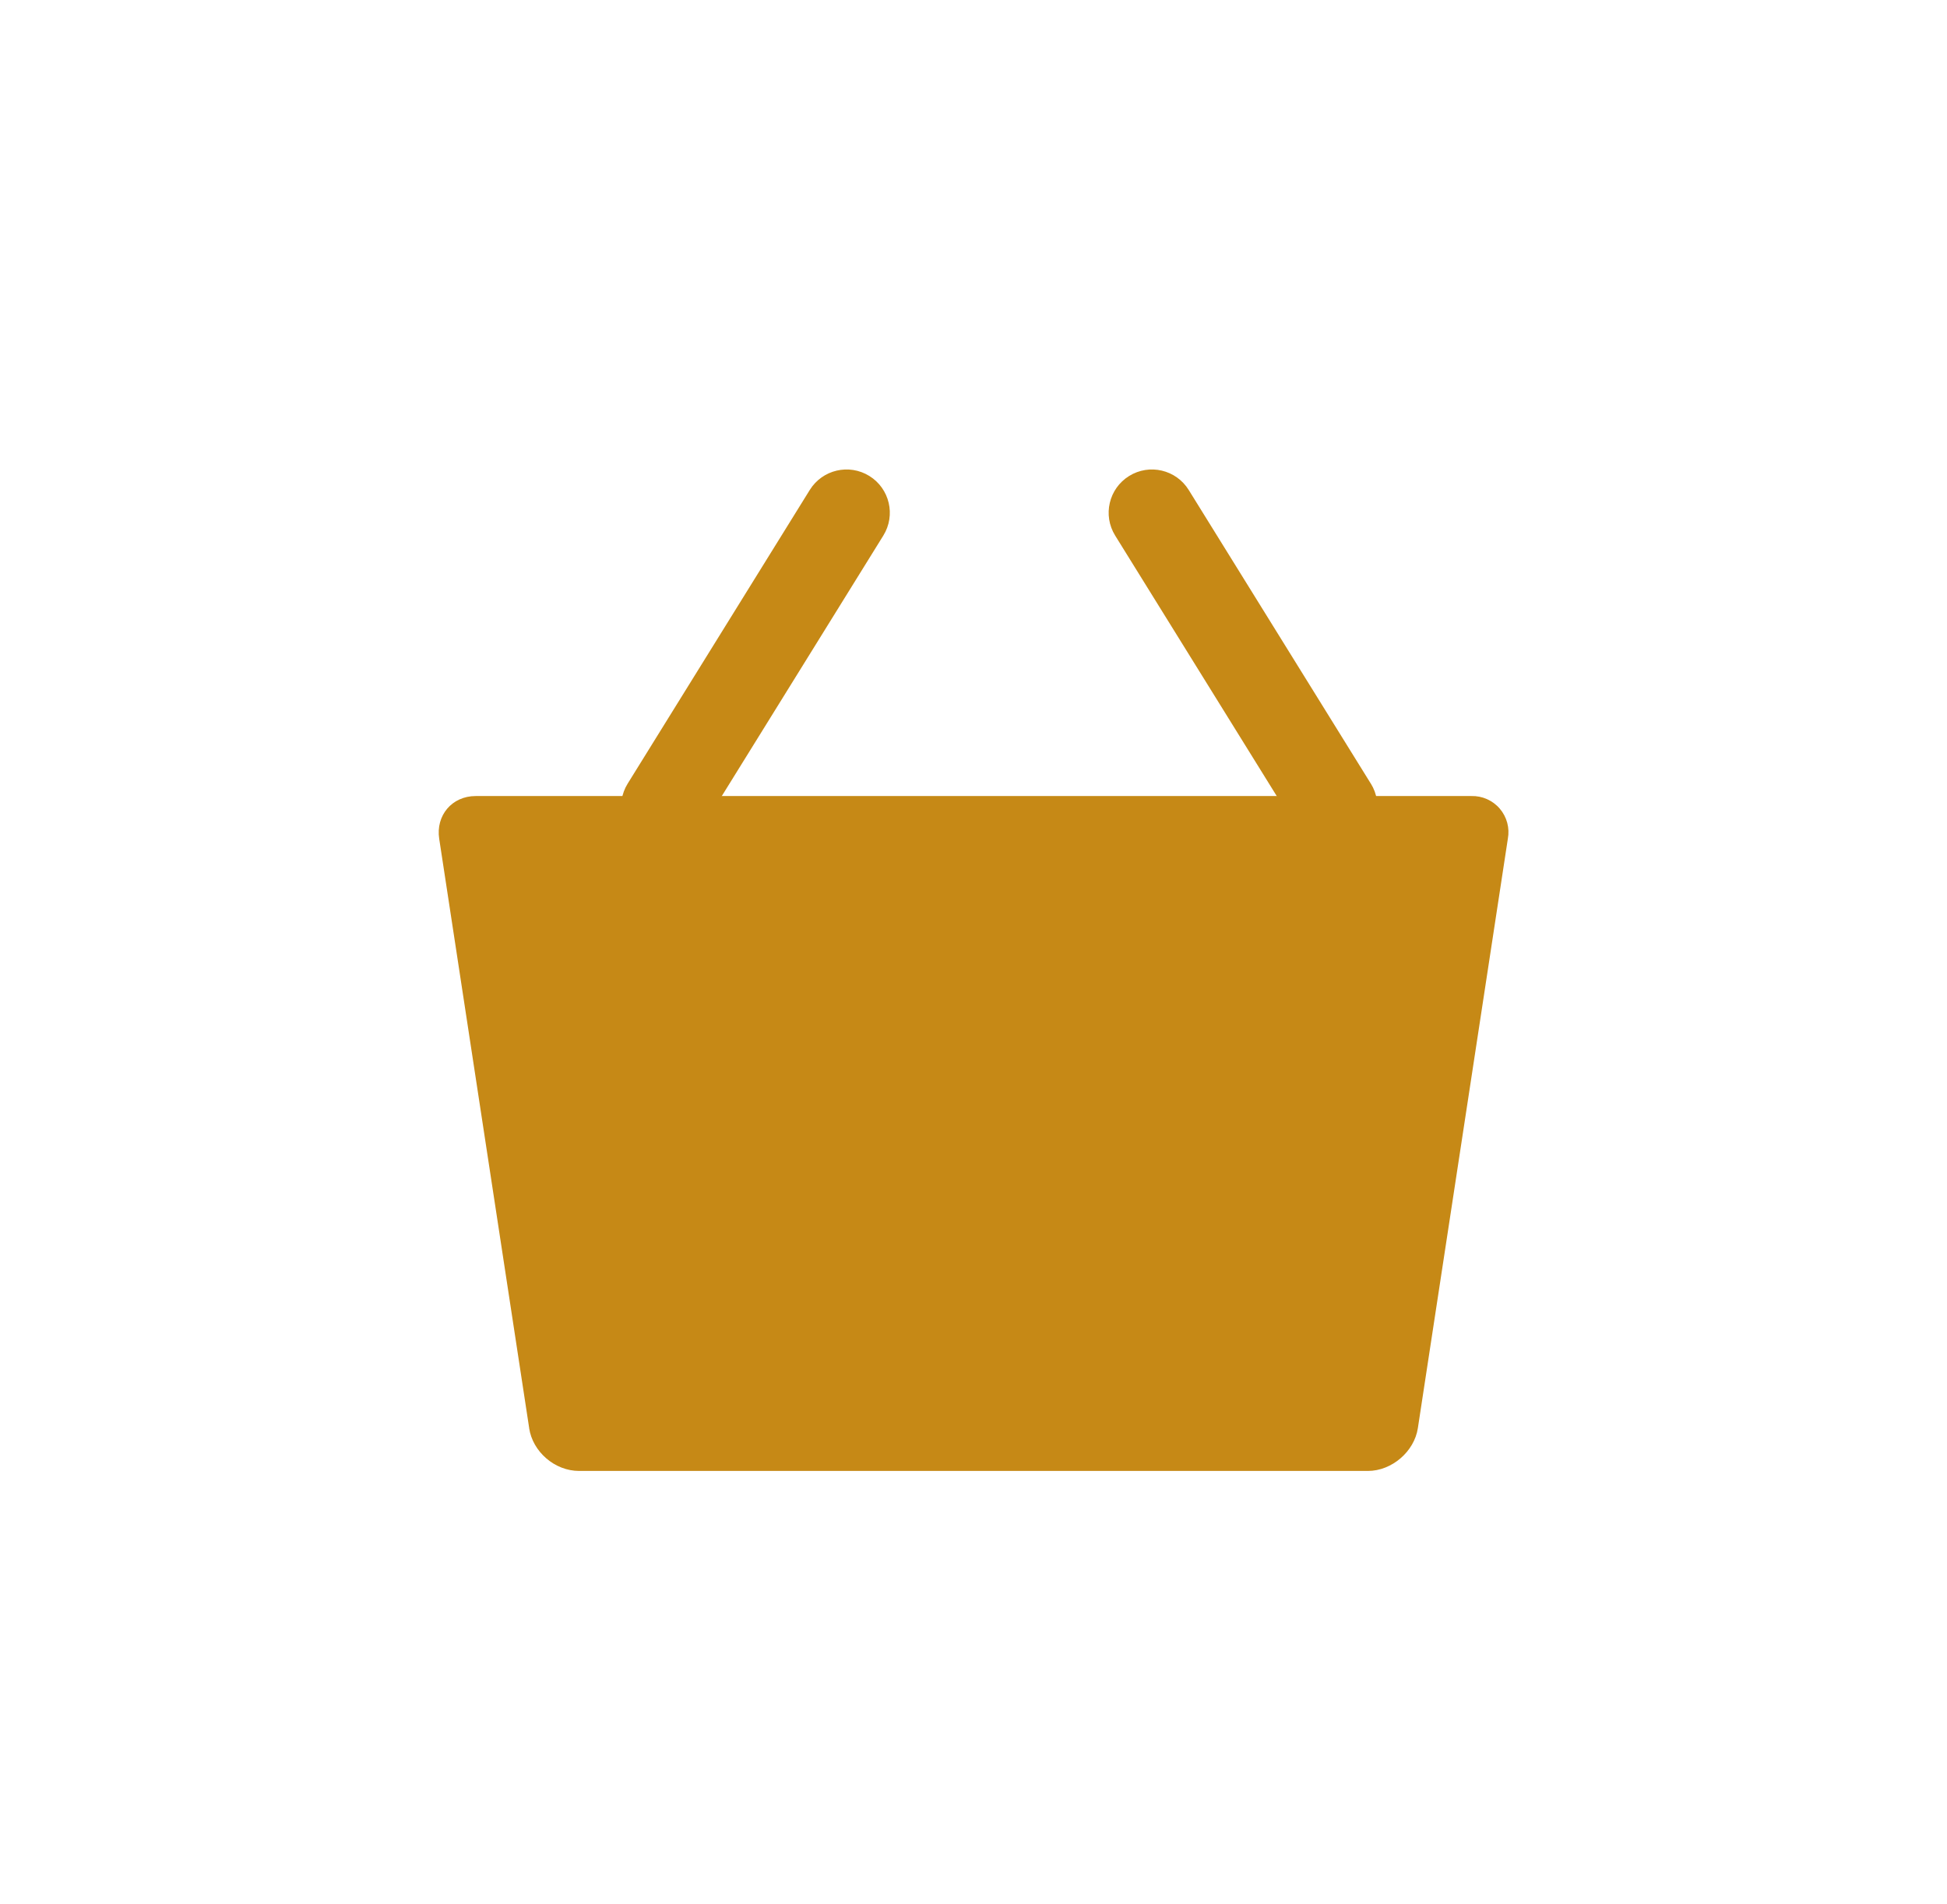
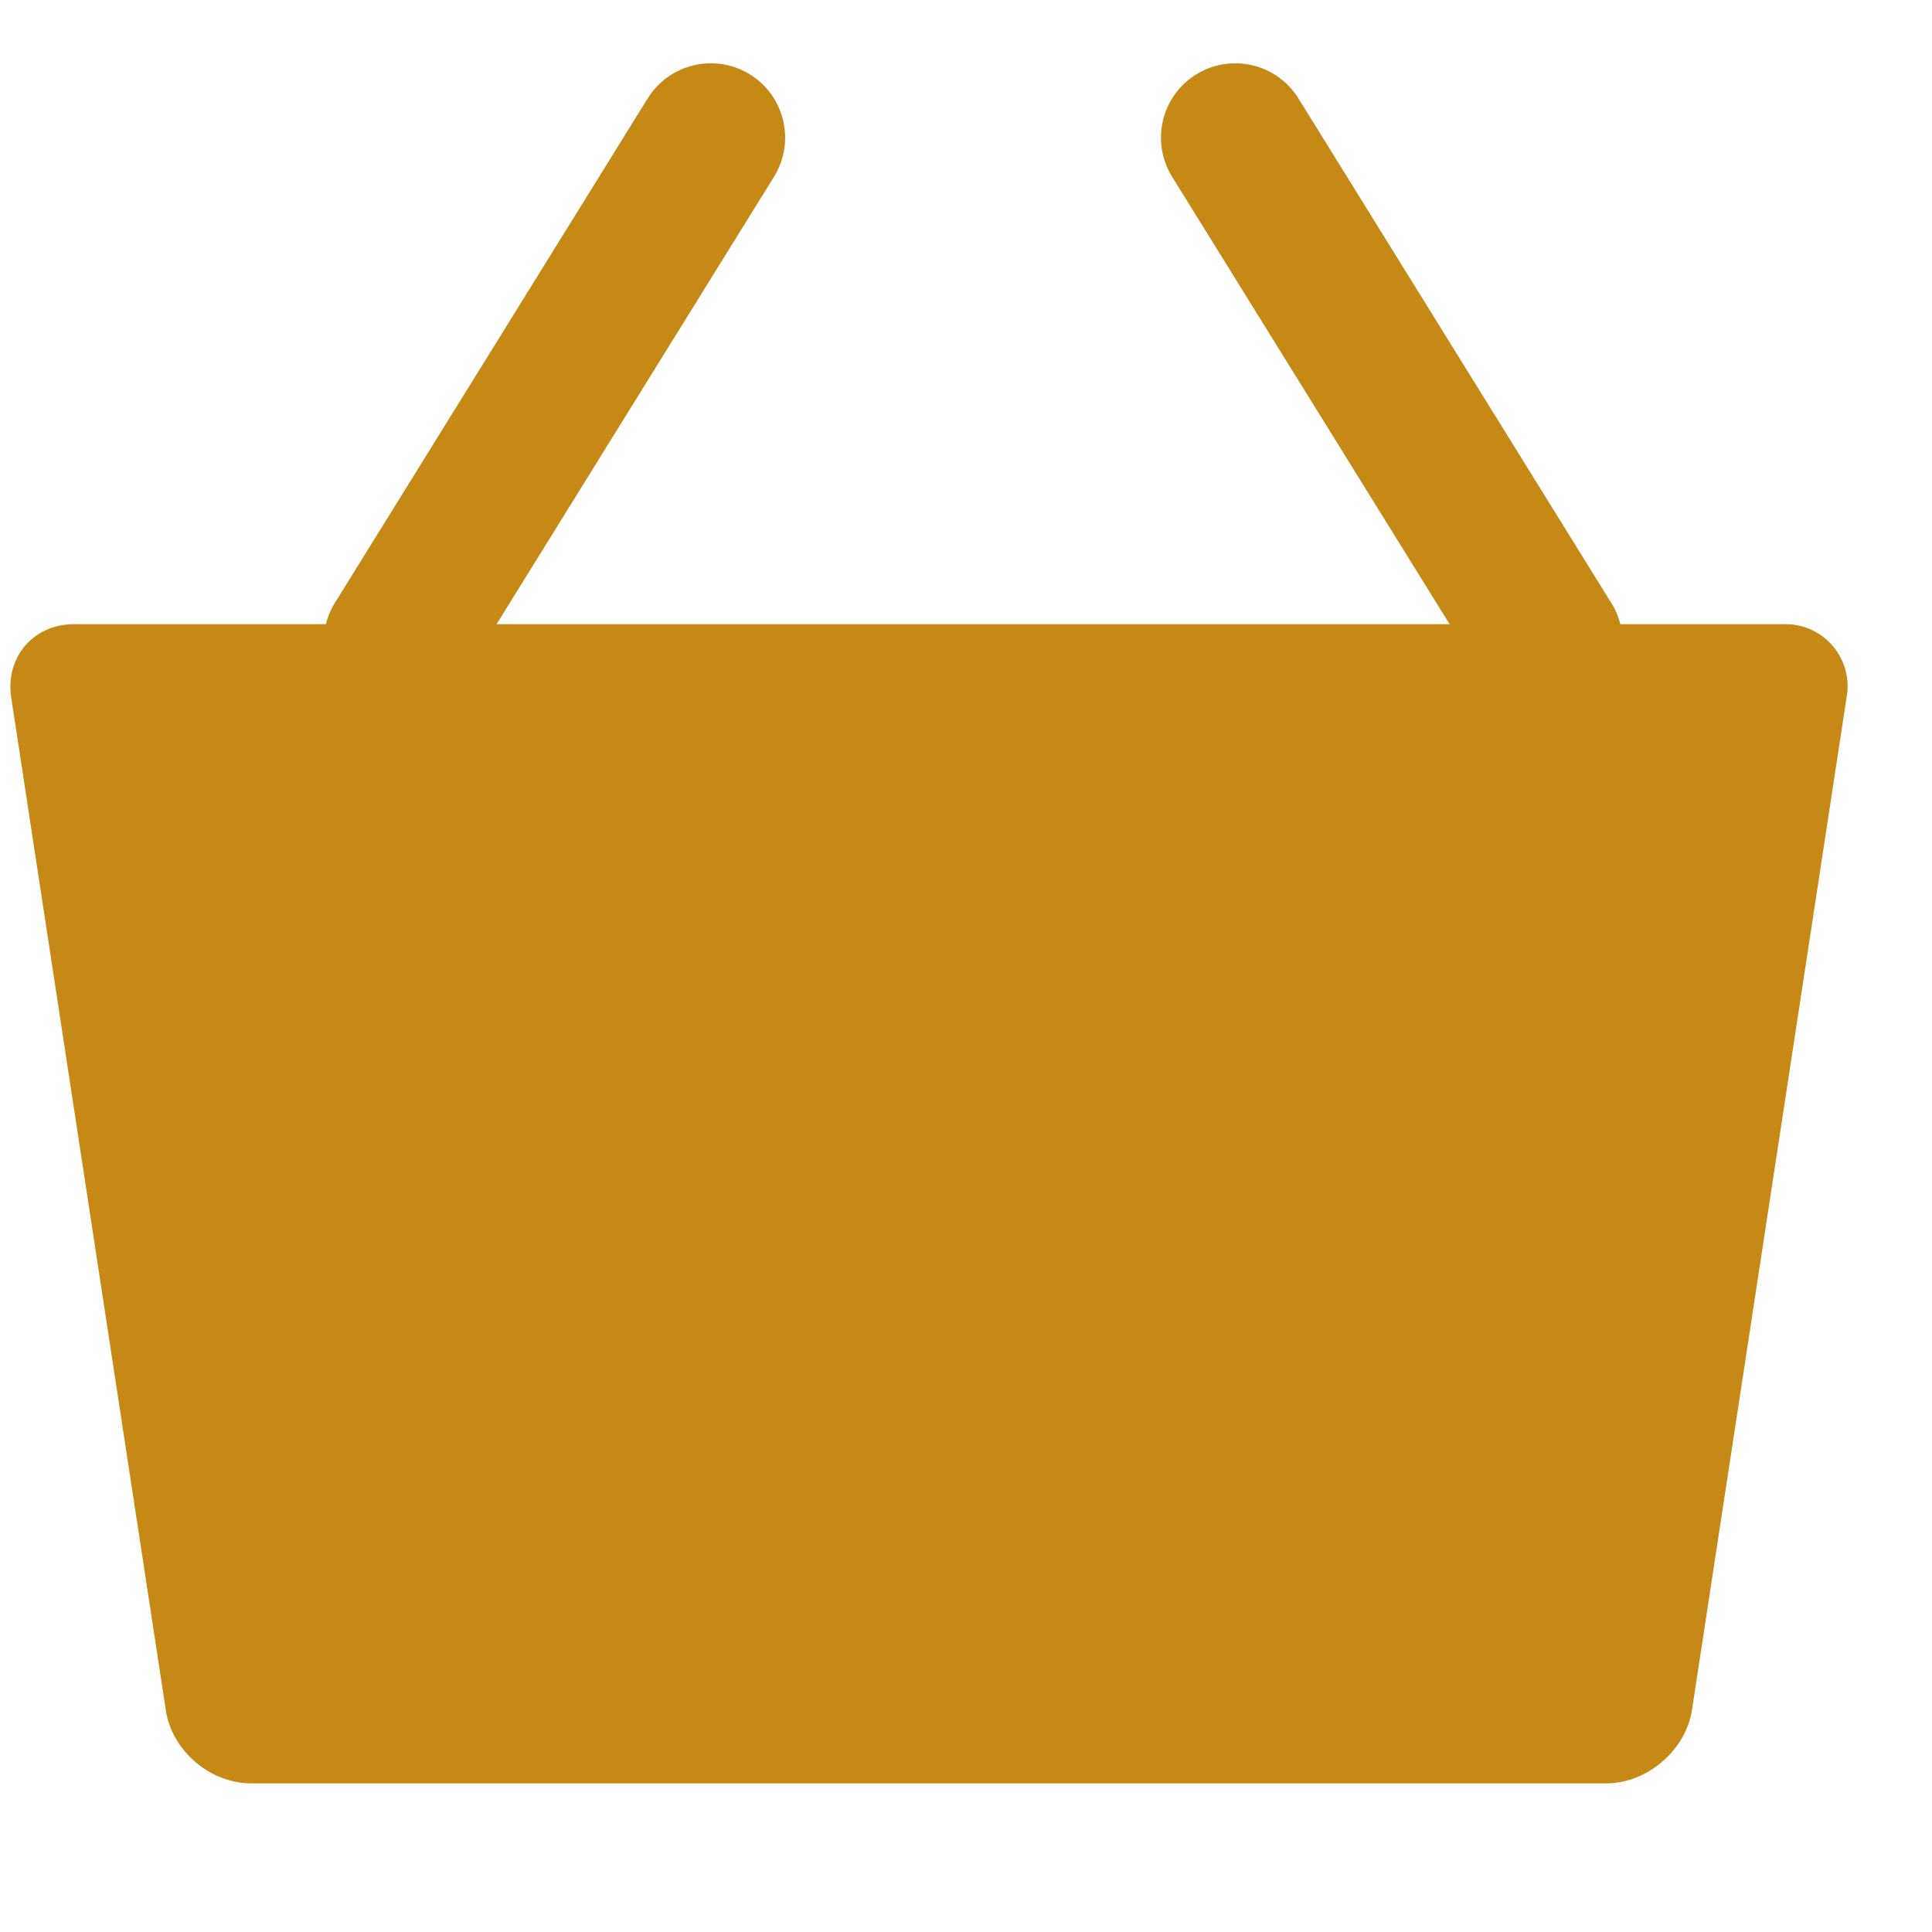
- <svg xmlns="http://www.w3.org/2000/svg" width="45" height="44" viewBox="-10 -10 45 44" id="ico-cart" y="275">
+ <svg xmlns="http://www.w3.org/2000/svg" width="26" height="26" viewBox="0 0 0 -1" id="ico-cart" y="275">
  <g fill="#C68916" fill-rule="evenodd">
    <path d="M2.23 23.012c.083.546.592.988 1.155.988h18.23c.555 0 1.073-.45 1.155-.988l2.08-13.624a.835.835 0 00-.845-.988H.995c-.55 0-.926.45-.844.988l2.08 13.624z" />
    <path d="M21.683 8.113l-4.209-6.788a1 1 0 10-1.7 1.054l4.21 6.788a1 1 0 101.7-1.054zM6.207 9.167l4.209-6.788a1 1 0 00-1.7-1.054L4.507 8.113a1 1 0 001.7 1.054z" />
  </g>
</svg>
